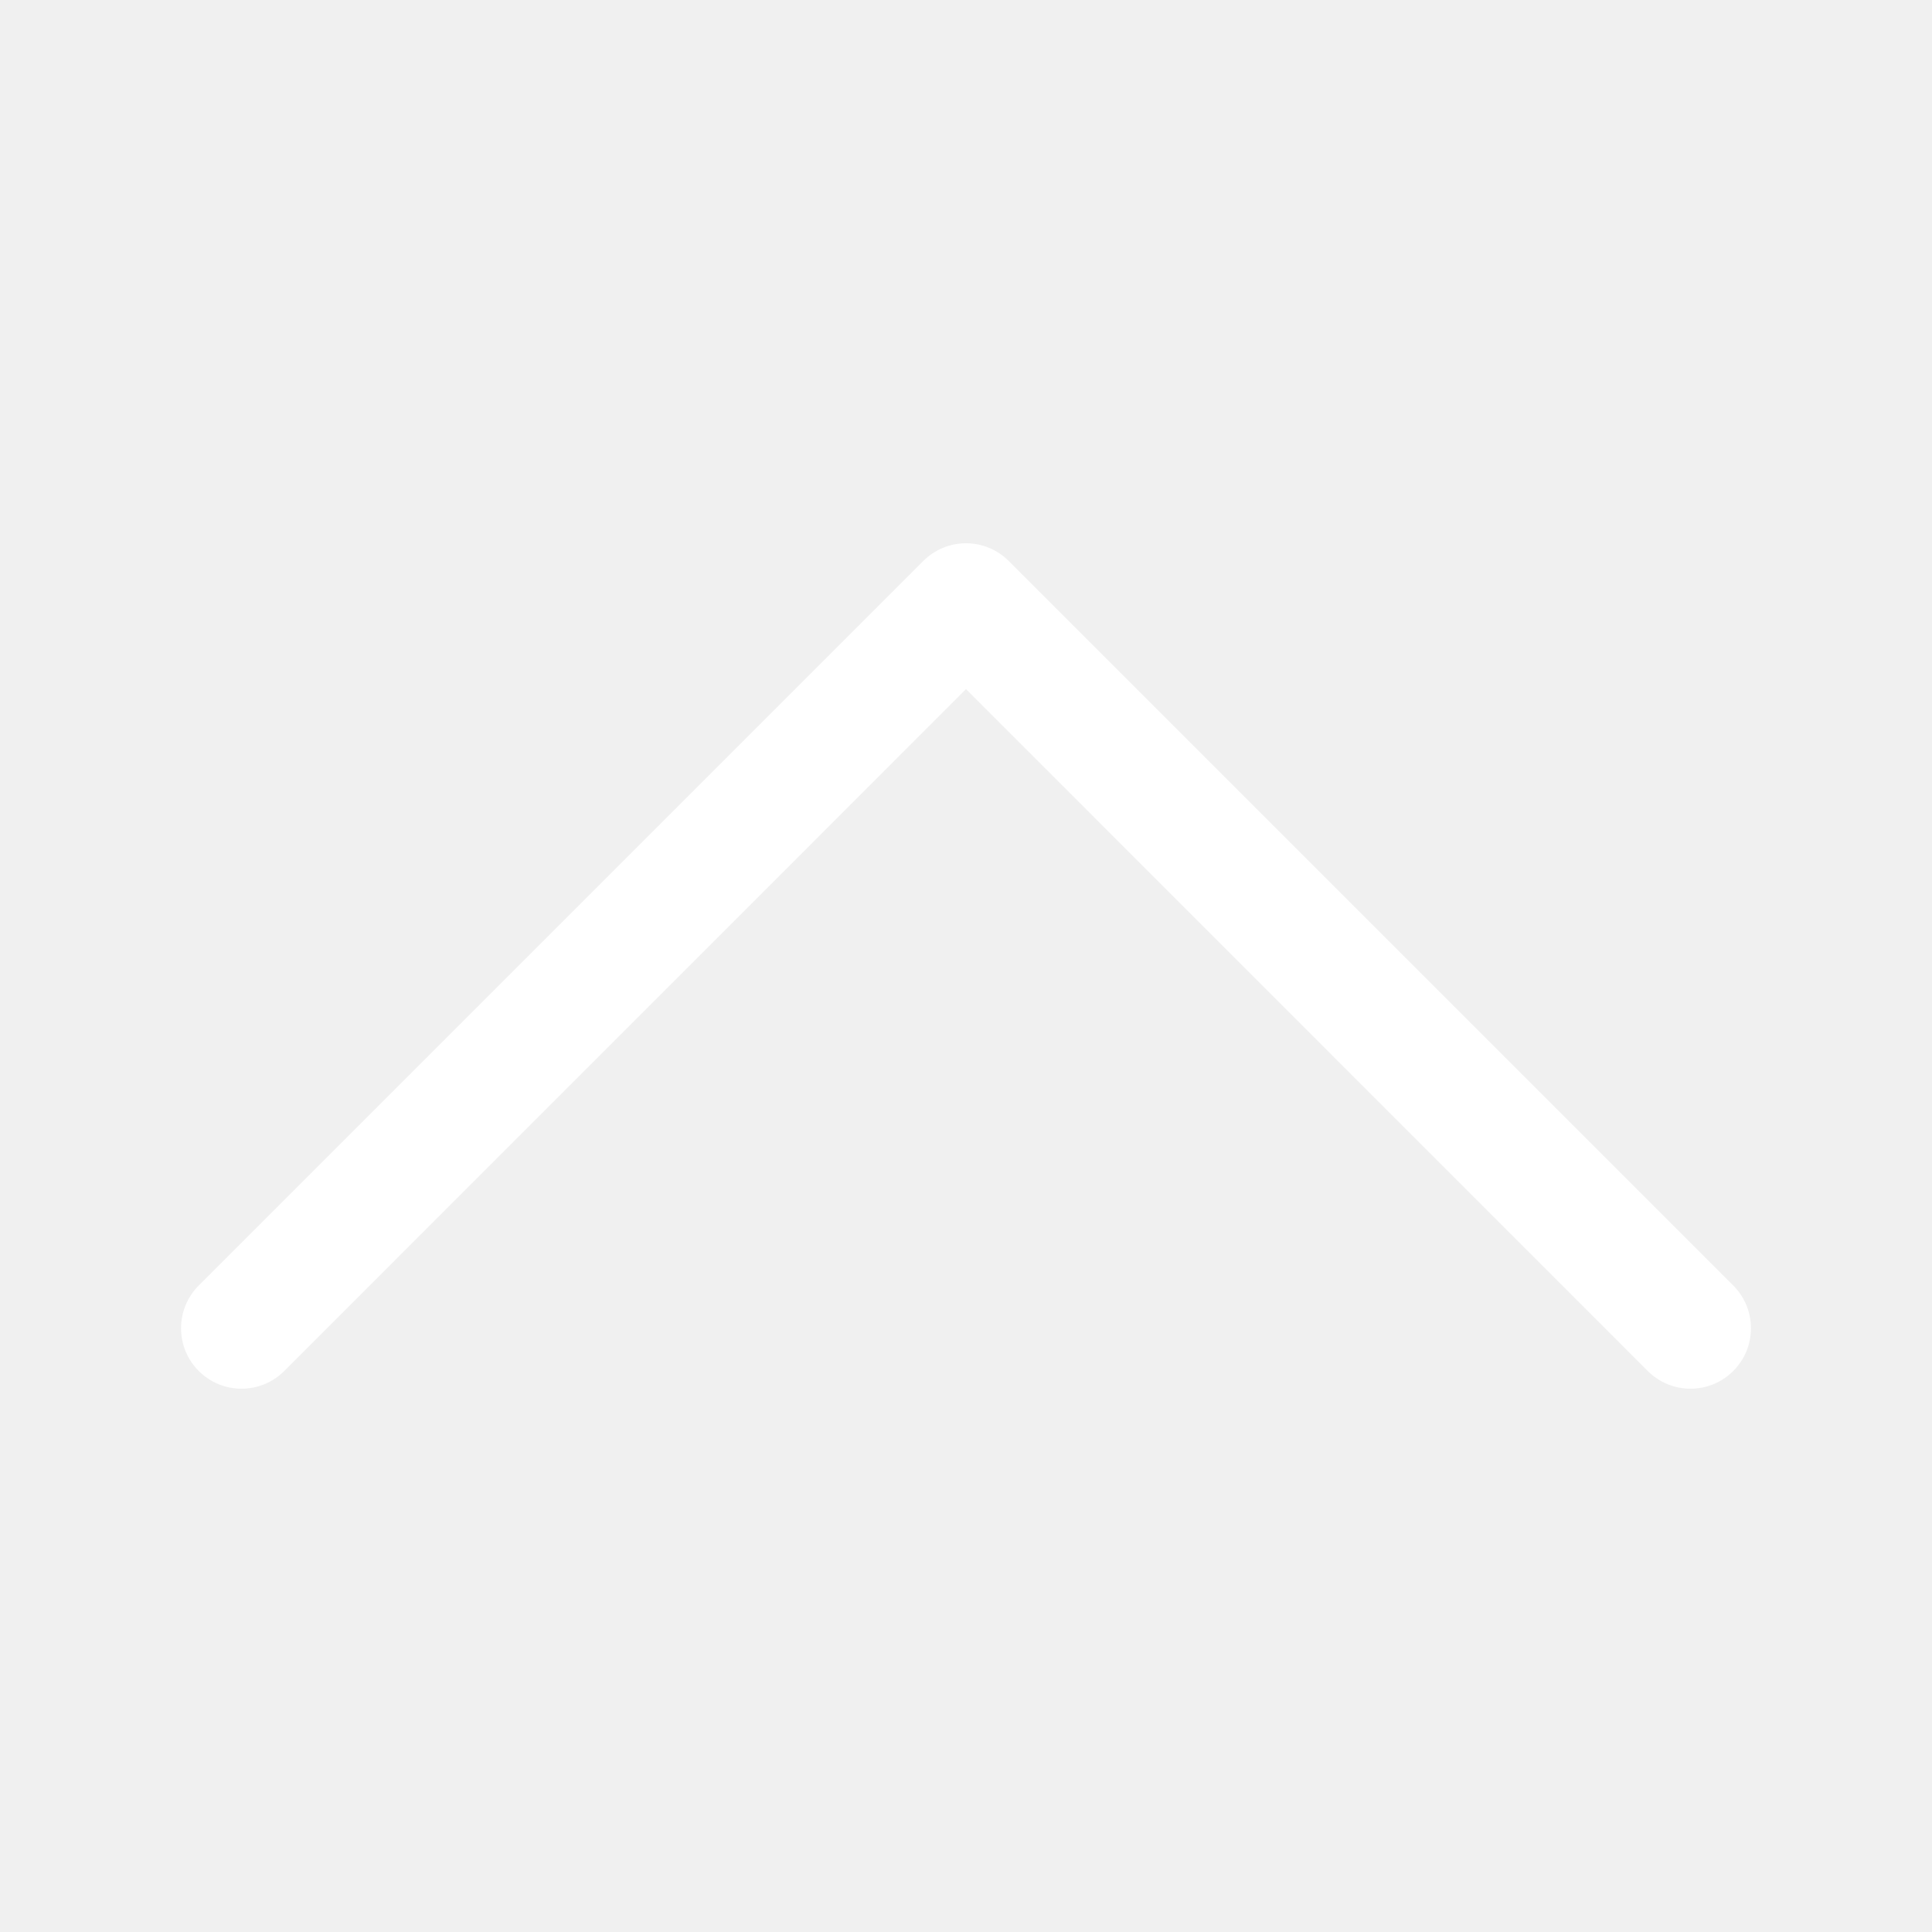
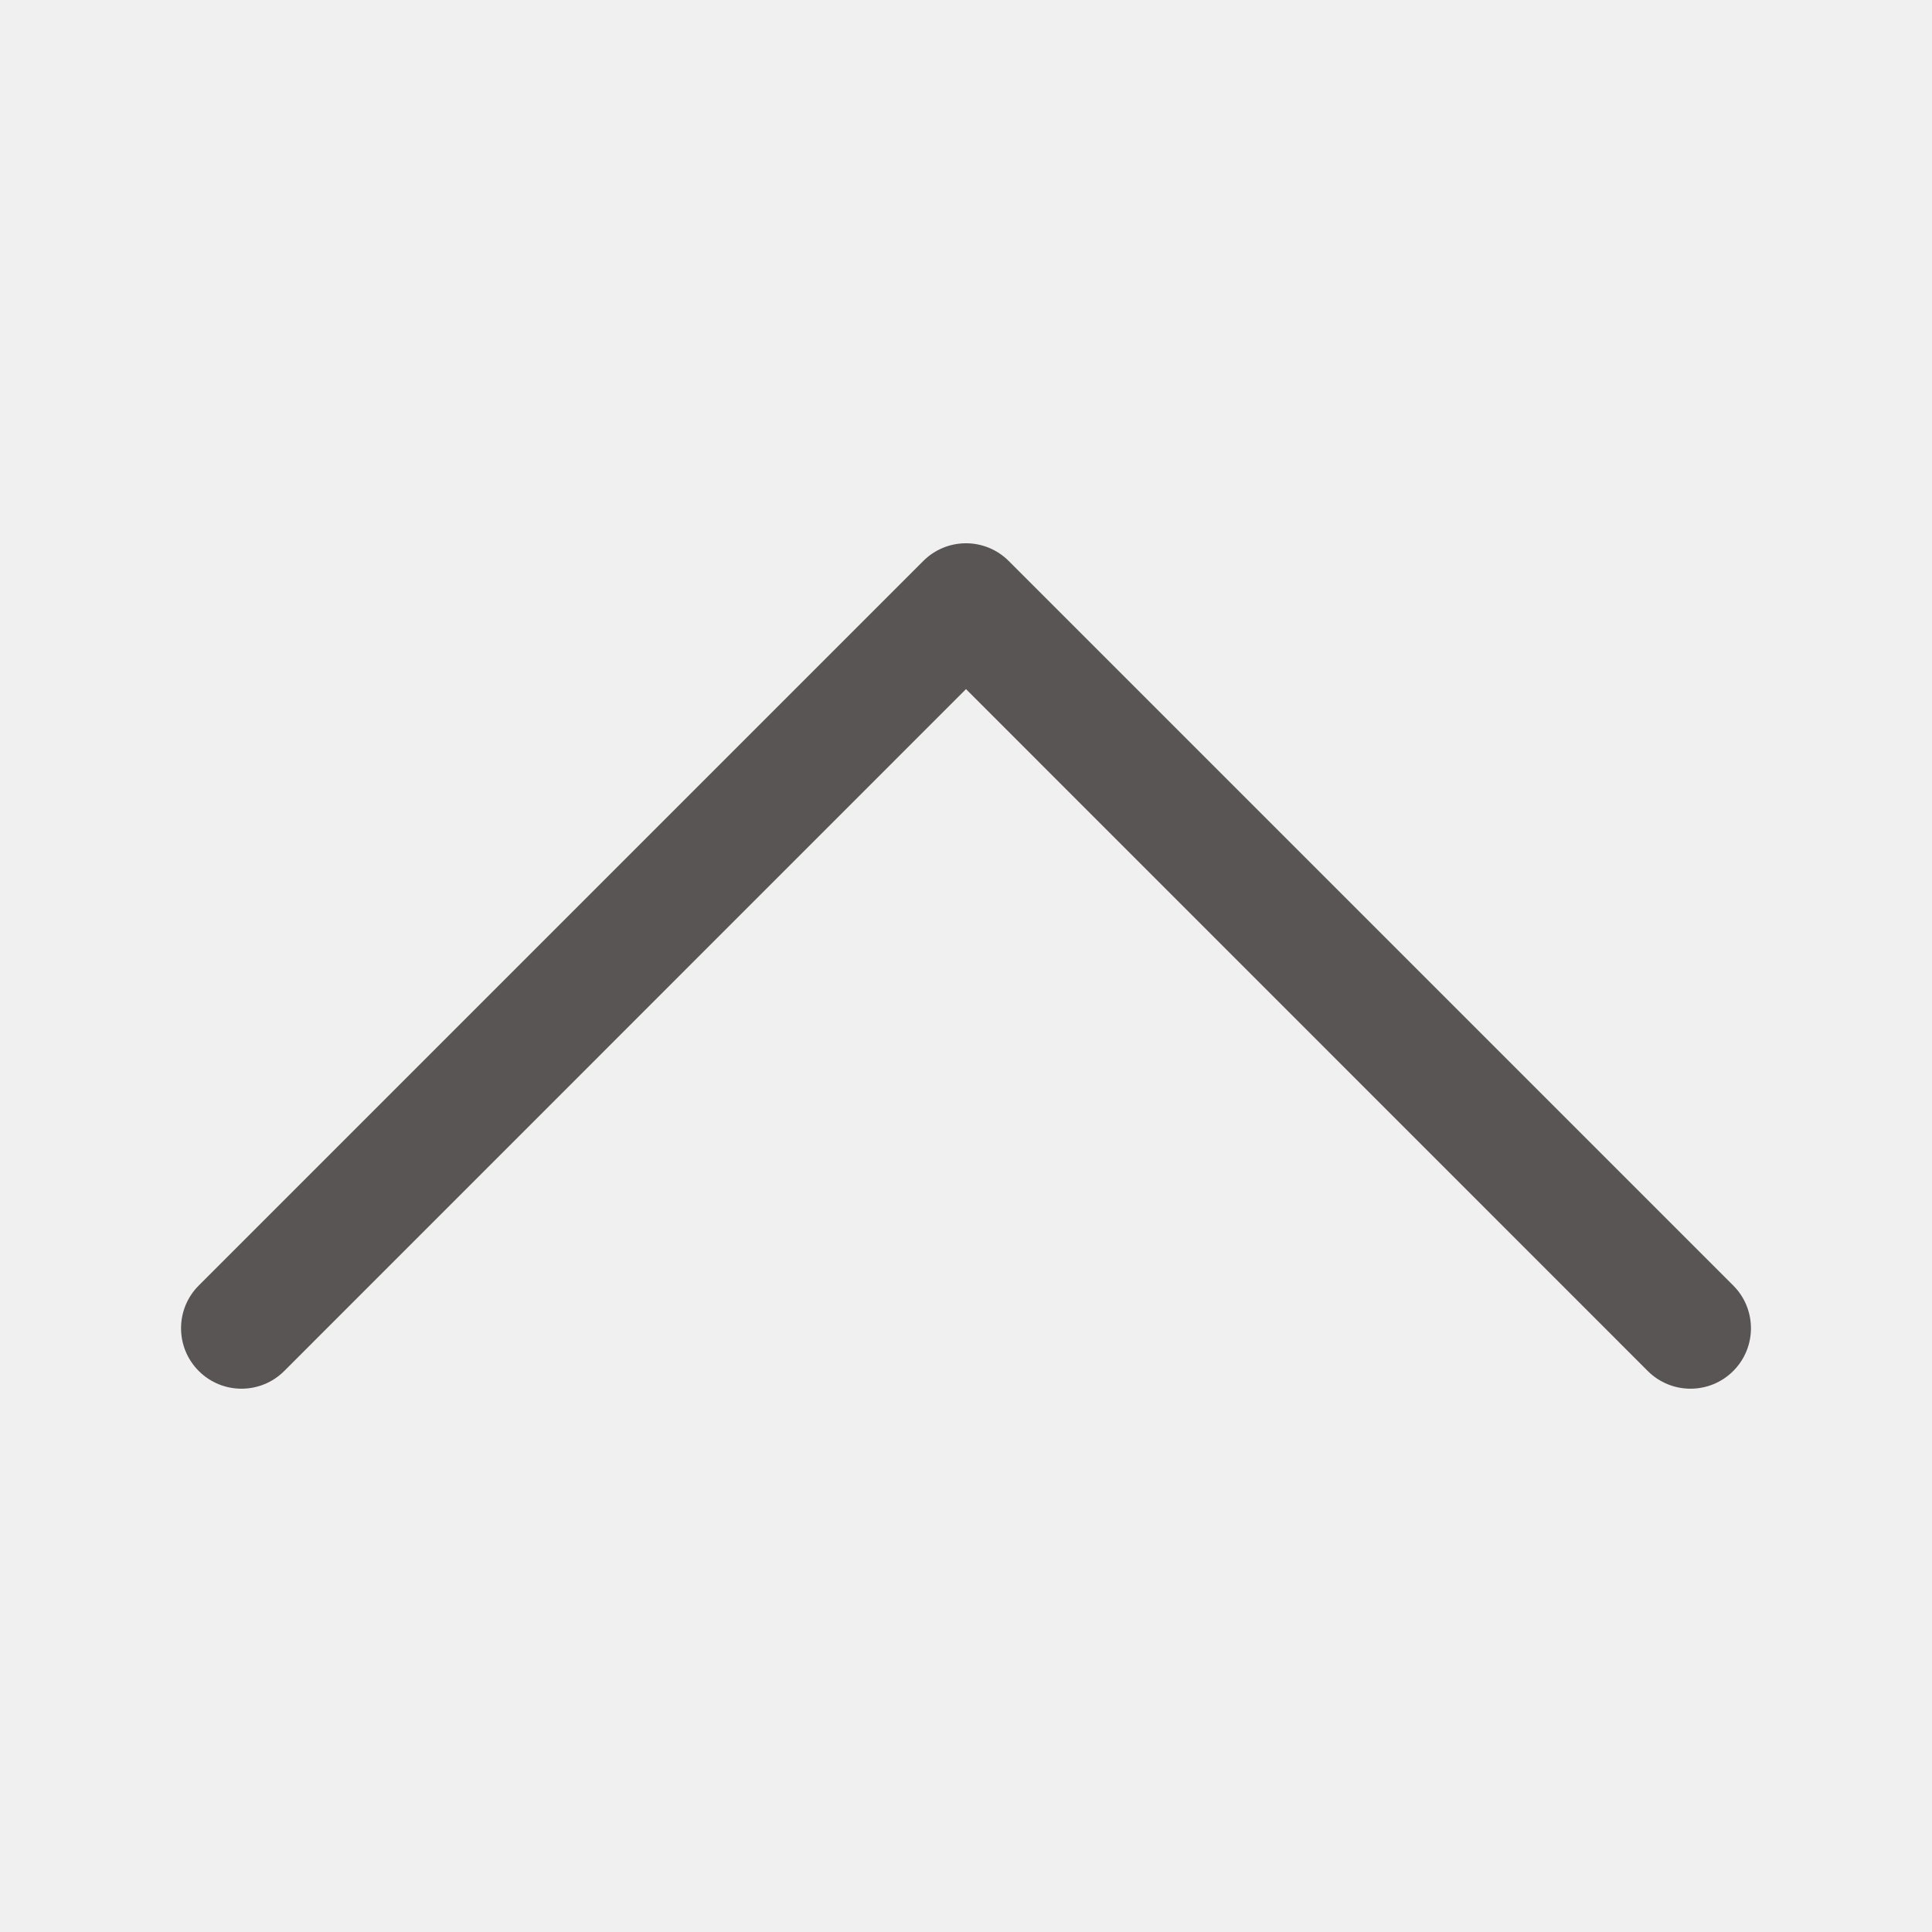
- <svg xmlns="http://www.w3.org/2000/svg" width="16" height="16" fill="white" class="bi bi-chevron-up" viewBox="0 0 16 16">
+ <svg xmlns="http://www.w3.org/2000/svg" width="16" height="16" fill="#595555" class="bi bi-chevron-up" viewBox="0 0 16 16">
  <path fill-rule="evenodd" d="M7.646 4.646a.5.5 0 0 1 .708 0l6 6a.5.5 0 0 1-.708.708L8 5.707l-5.646 5.647a.5.5 0 0 1-.708-.708l6-6z" />
</svg>
